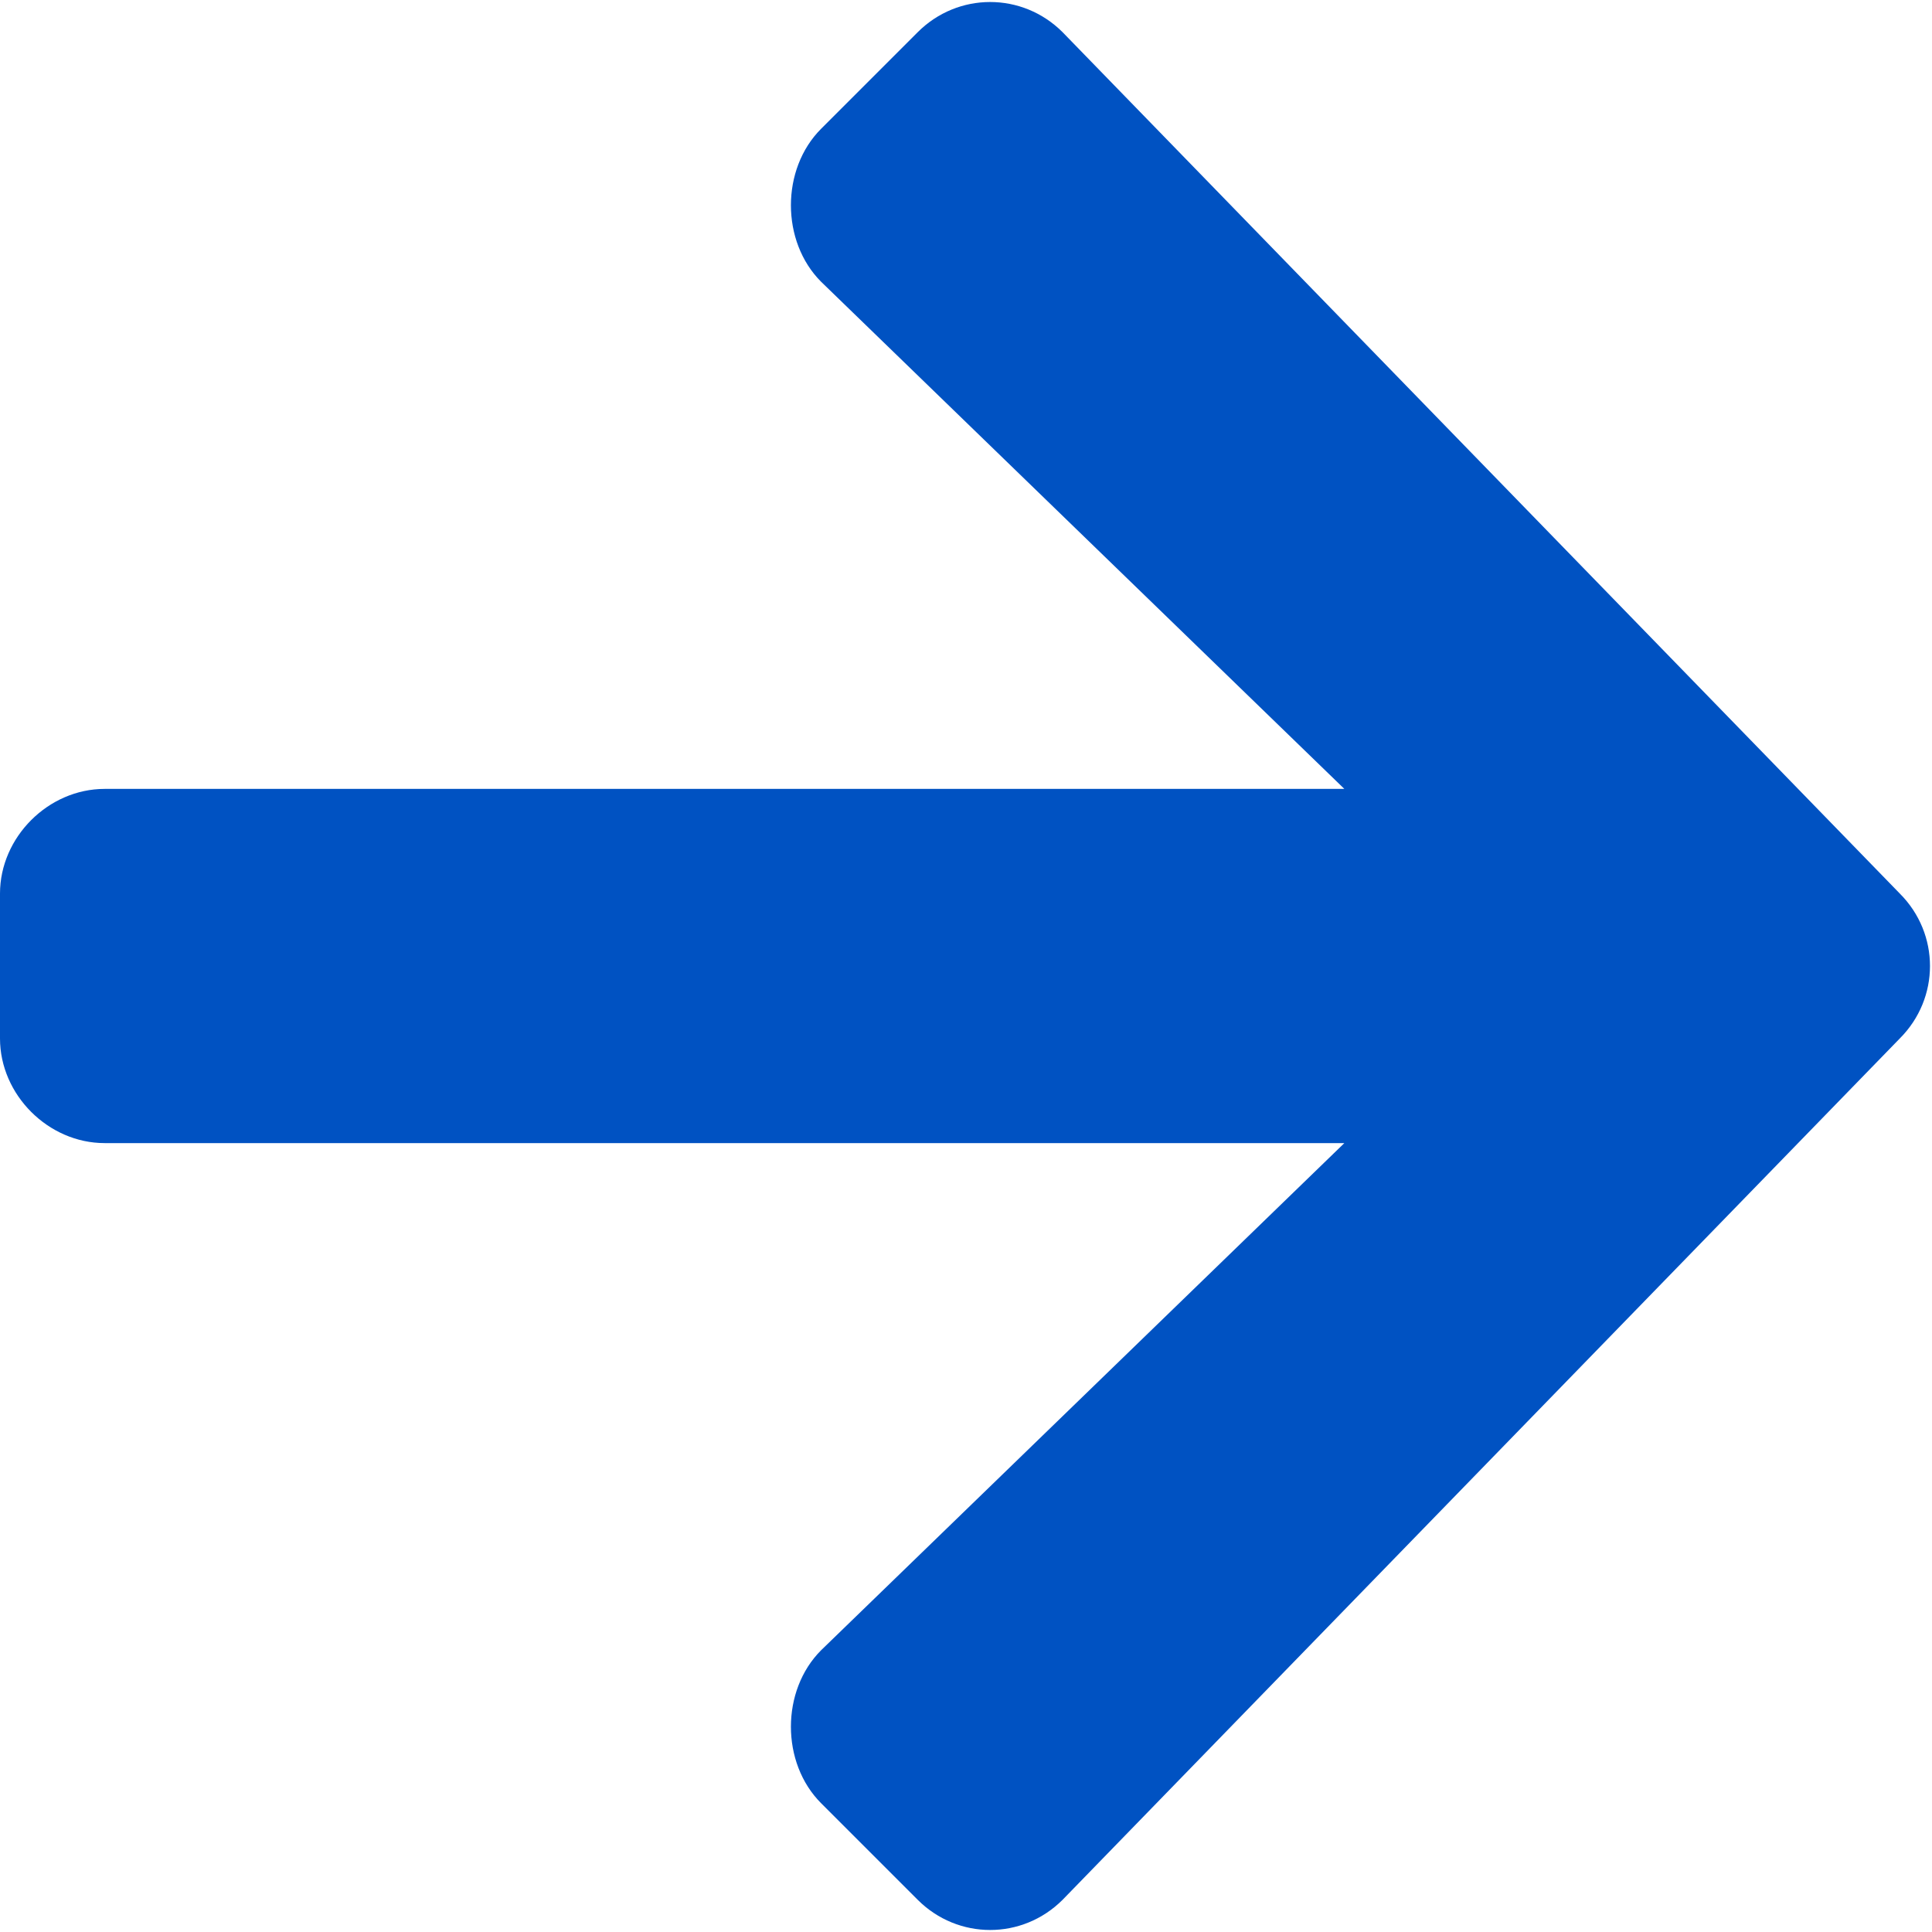
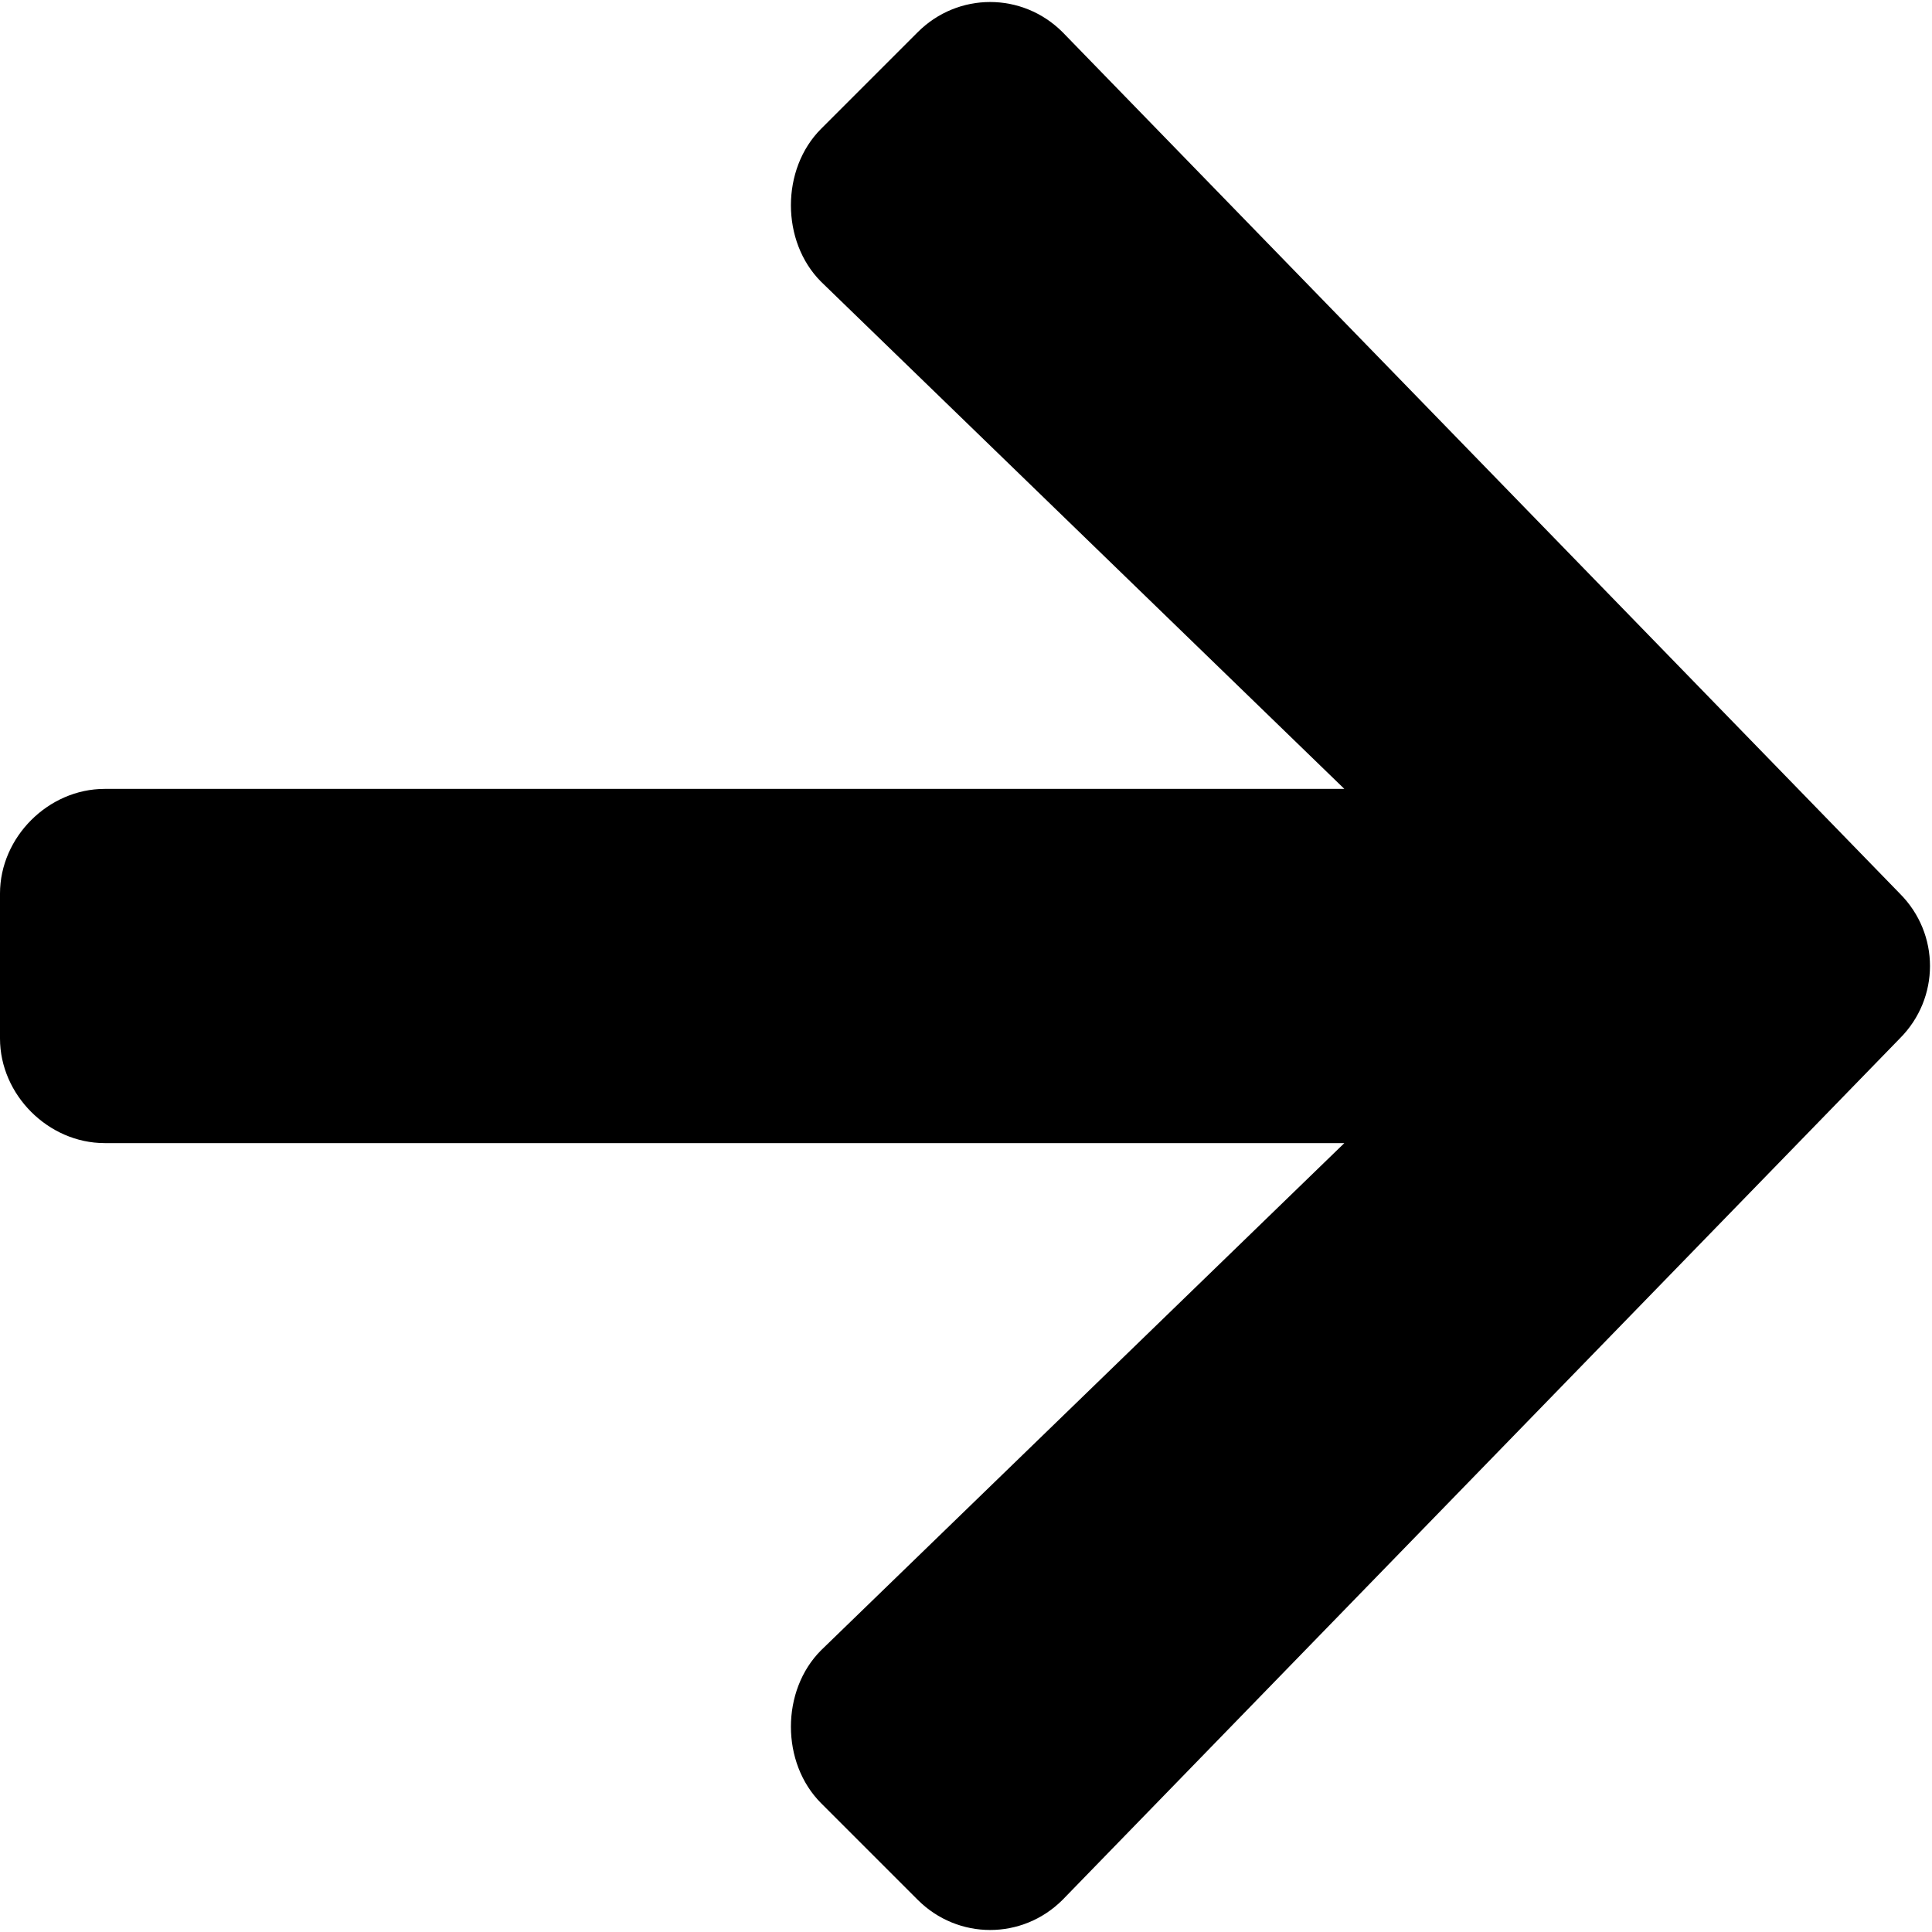
<svg xmlns="http://www.w3.org/2000/svg" version="1.1" id="Layer_1" x="0px" y="0px" viewBox="0 0 24 24" style="enable-background:new 0 0 24 24;" xml:space="preserve">
-   <style type="text/css">
- 	.st0{fill:#0052C2;}
- 	.st1{fill:none;}
- </style>
  <path class="st0" d="M23.6,11.1L13.2,0.4c-0.5-0.5-1.3-0.5-1.8,0l-1.2,1.2c-0.5,0.5-0.5,1.4,0,1.9l6.5,6.3H1.3  C0.6,9.8,0,10.4,0,11.1v1.8c0,0.7,0.6,1.3,1.3,1.3h15.4l-6.5,6.3c-0.5,0.5-0.5,1.4,0,1.9l1.2,1.2c0.5,0.5,1.3,0.5,1.8,0l10.4-10.7  C24.1,12.4,24.1,11.6,23.6,11.1z" />
-   <rect class="st1" width="24" height="24" />
</svg>
